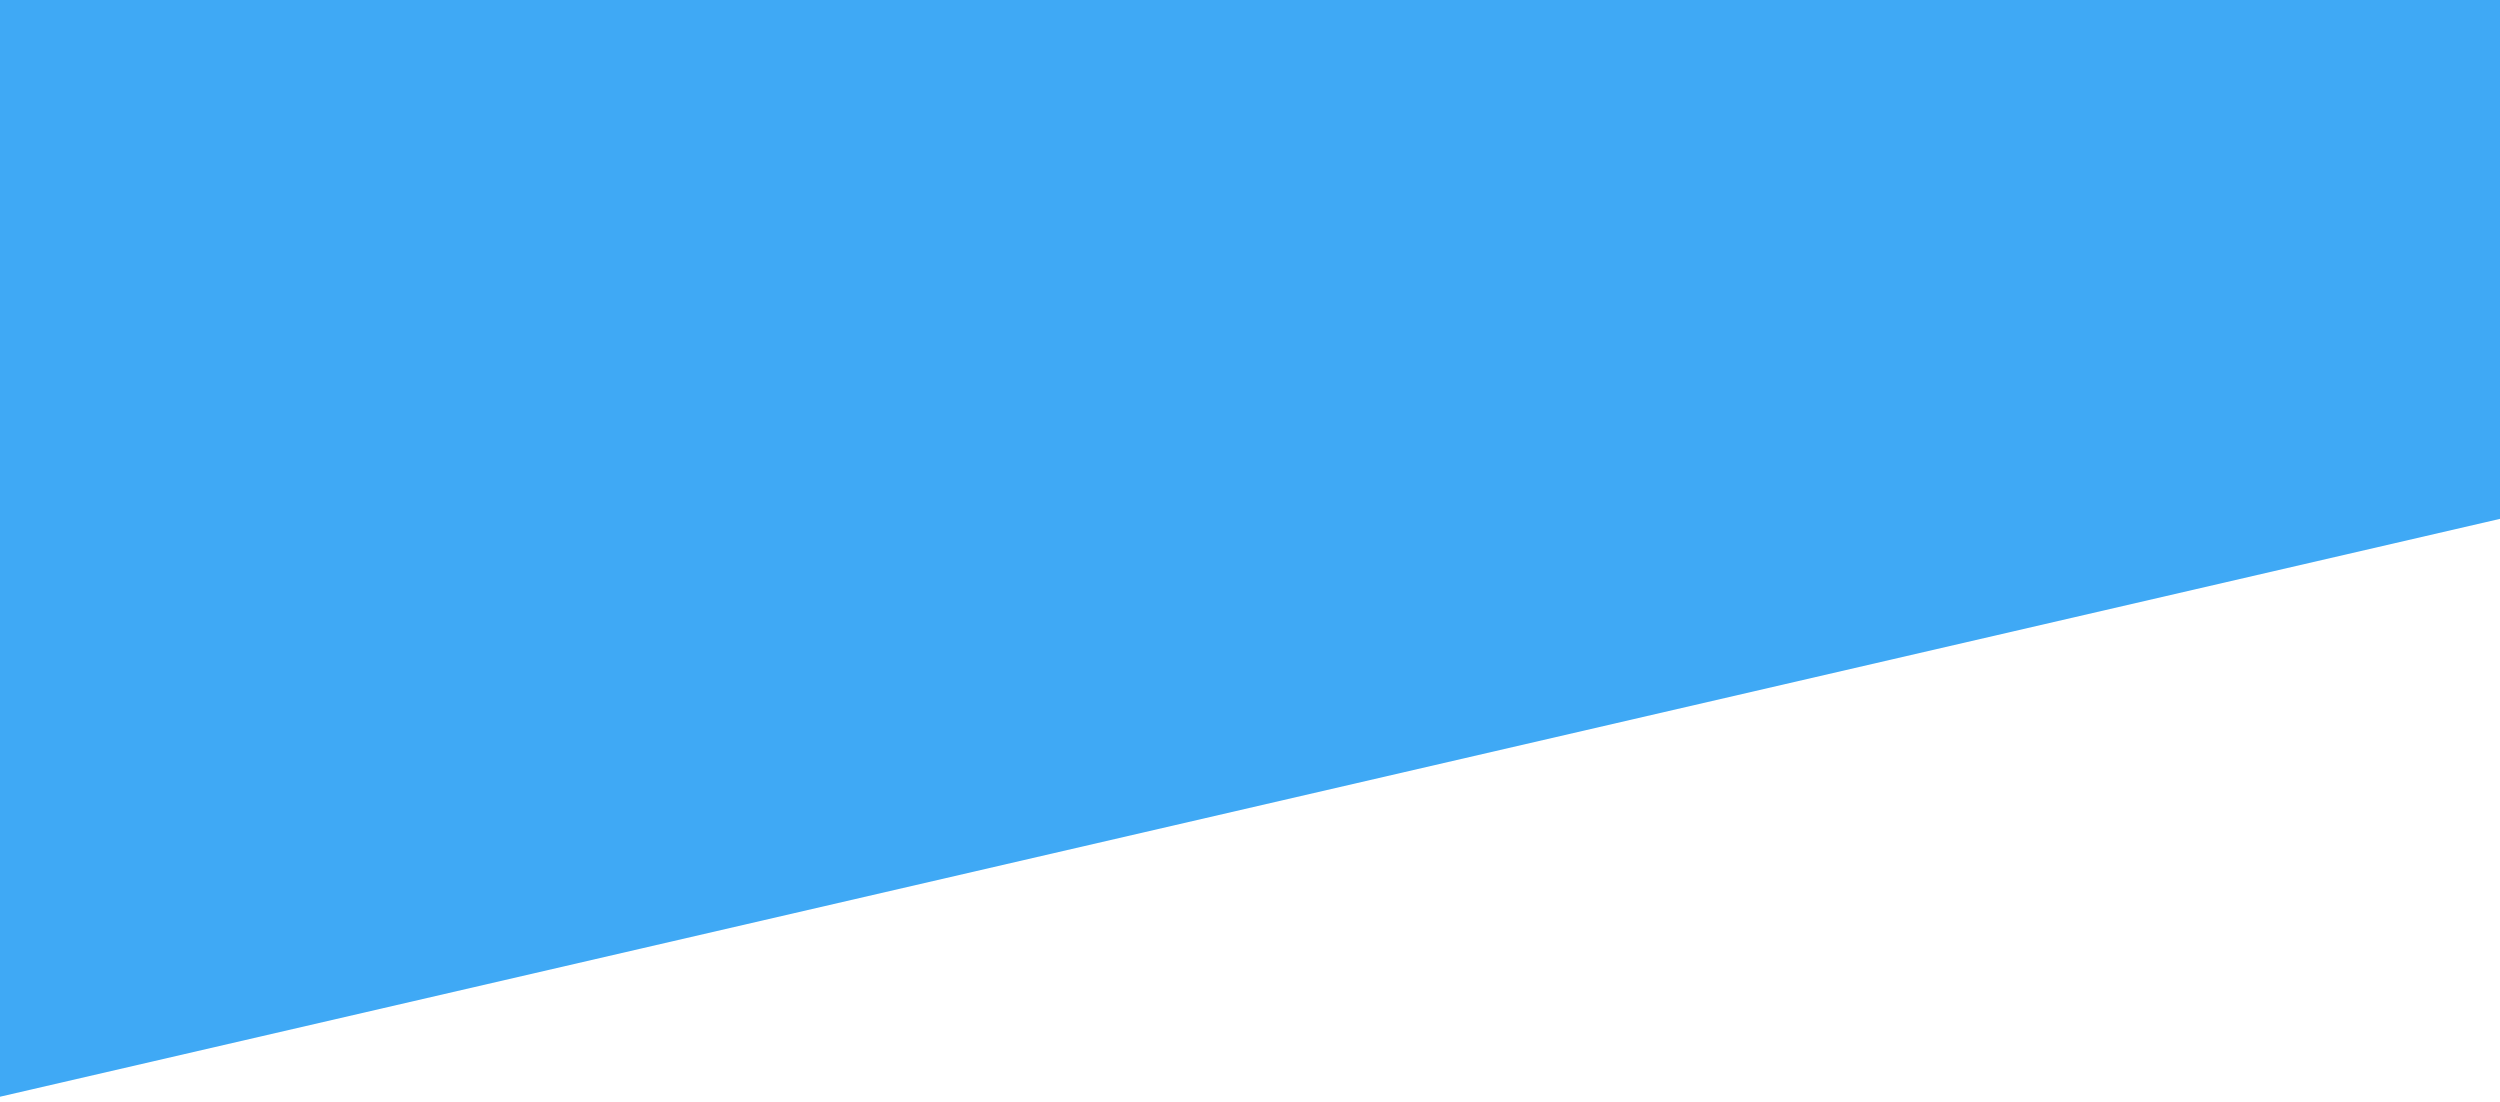
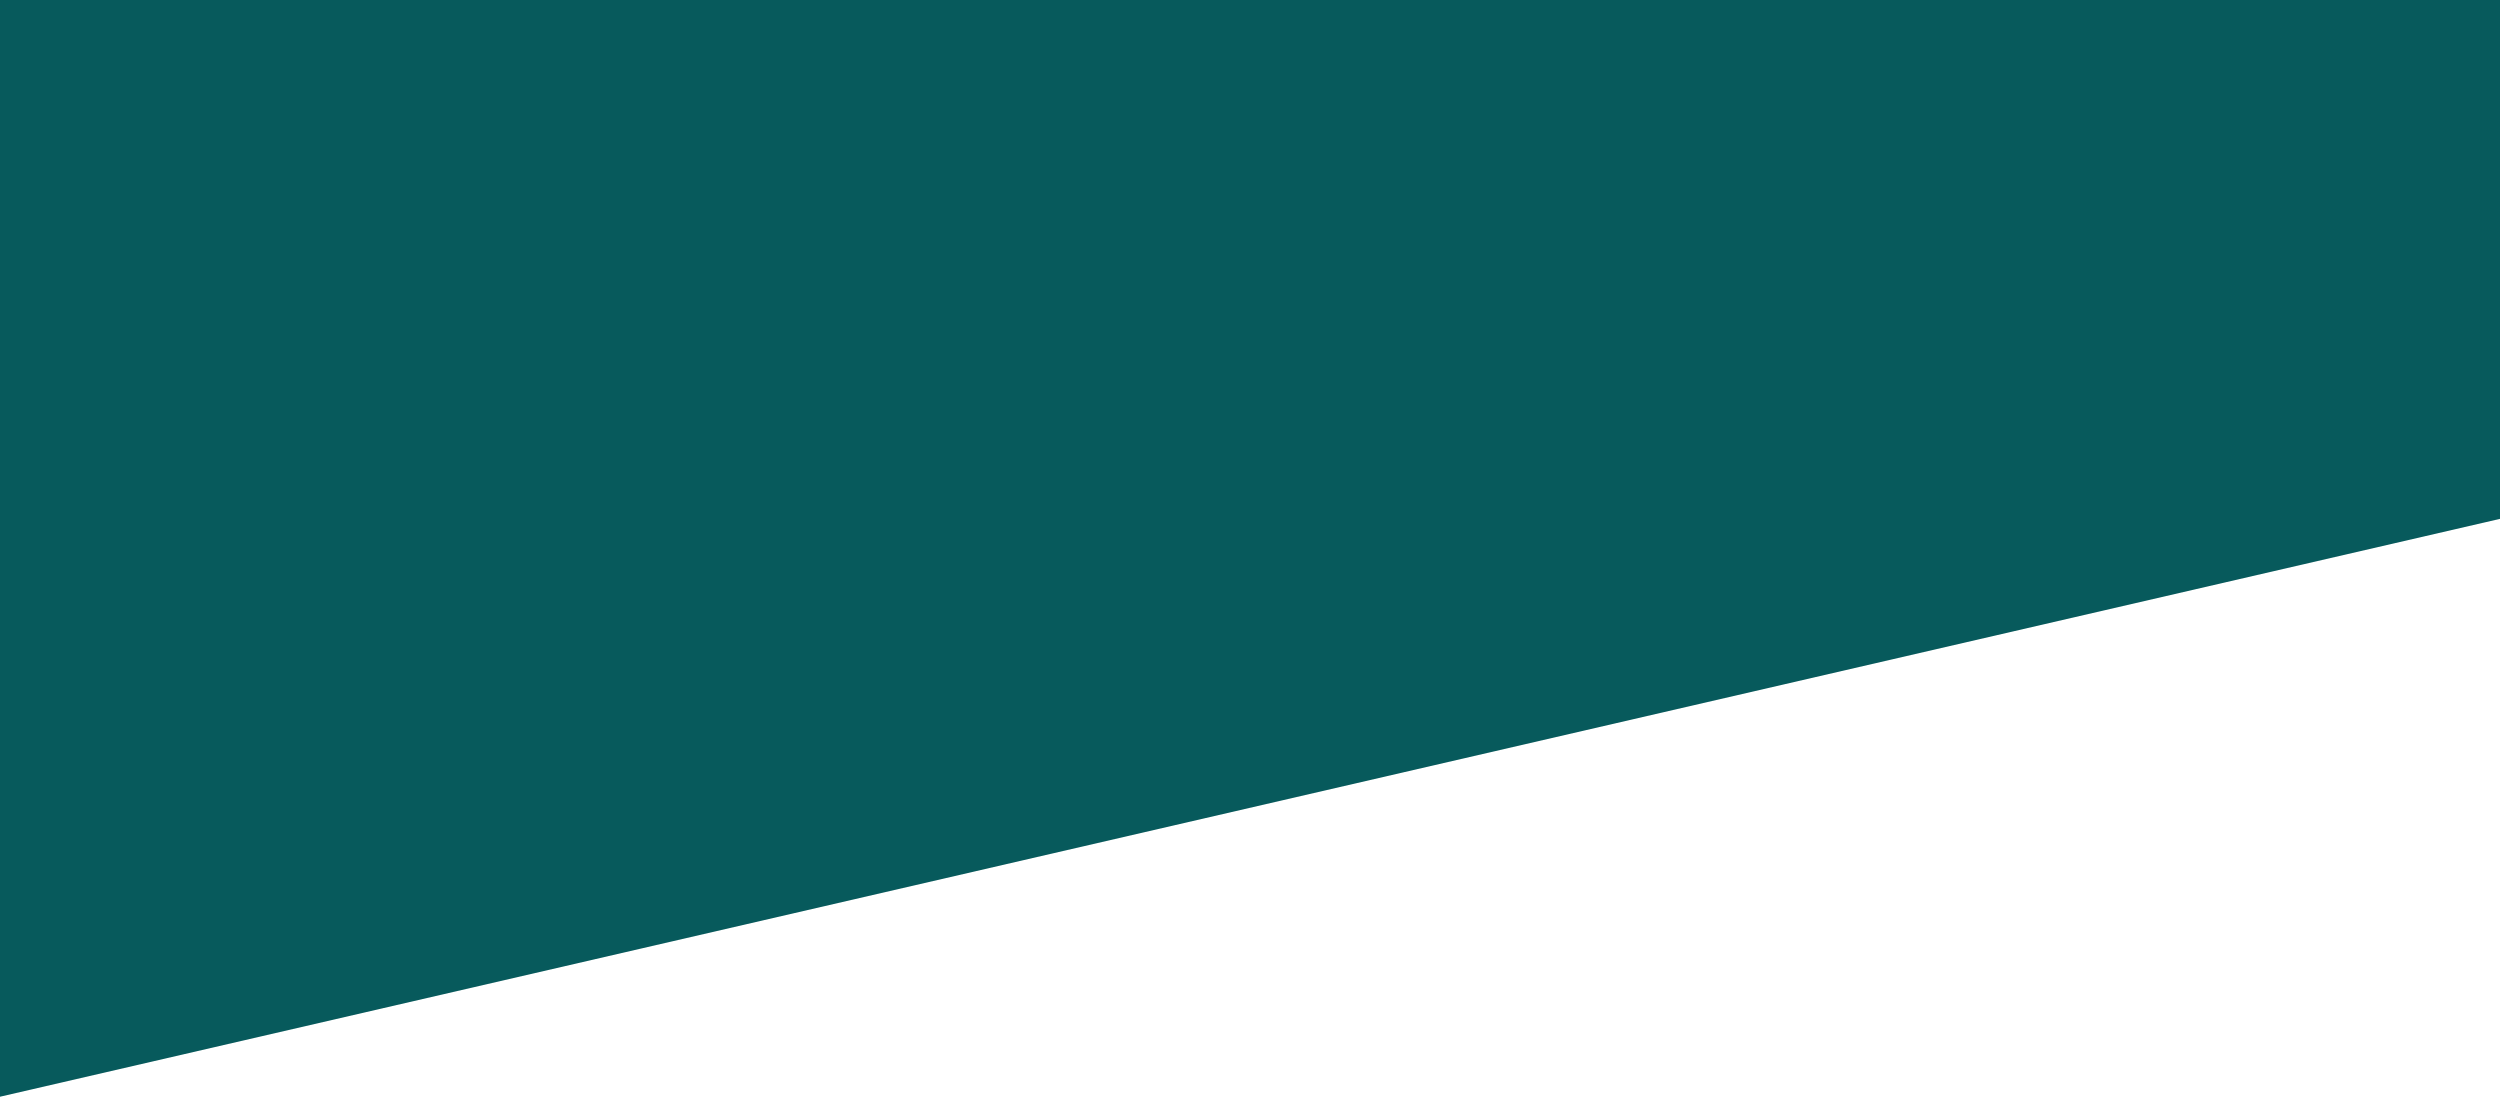
<svg xmlns="http://www.w3.org/2000/svg" version="1.1" id="uuid-ef9e87ee-3736-4216-b5c5-184c3b5a56b1" x="0px" y="0px" viewBox="0 0 2051.2 903.7" style="enable-background:new 0 0 2051.2 903.7;" xml:space="preserve">
  <style type="text/css">
- 	.st0{fill:#3FA9F5;}
+ 	.st0{fill:#075A5C;}
</style>
  <polyline class="st0" points="-1.1,-4.5 -1.1,900.1 2053,425.3 2053,-2.4 " />
</svg>
